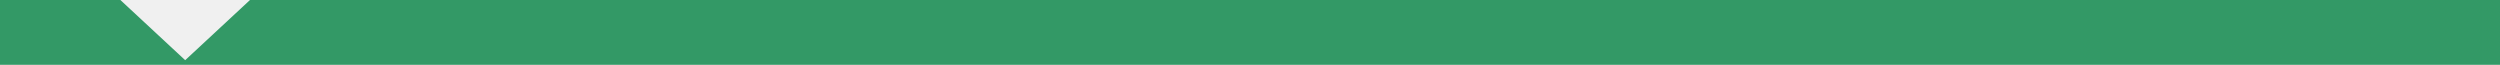
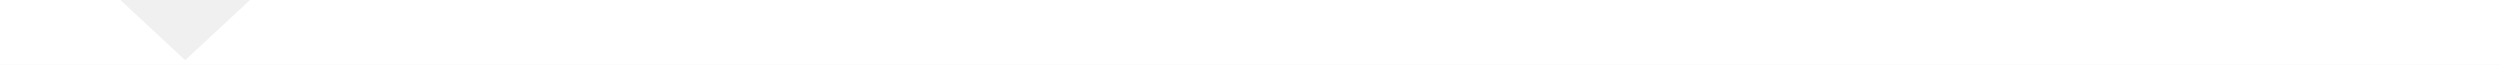
<svg xmlns="http://www.w3.org/2000/svg" width="540" height="14" viewBox="0 0 540 14">
-   <polygon fill="#339966" fill-rule="evenodd" points="0 2413 26 2413 40 2426 54 2413 540 2413 540 2427 0 2427" transform="translate(0 -2413)" />
+   <polygon fill="#ffffff" fill-rule="evenodd" points="0 2413 26 2413 40 2426 54 2413 540 2413 540 2427 0 2427" transform="translate(0 -2413)" />
</svg>
